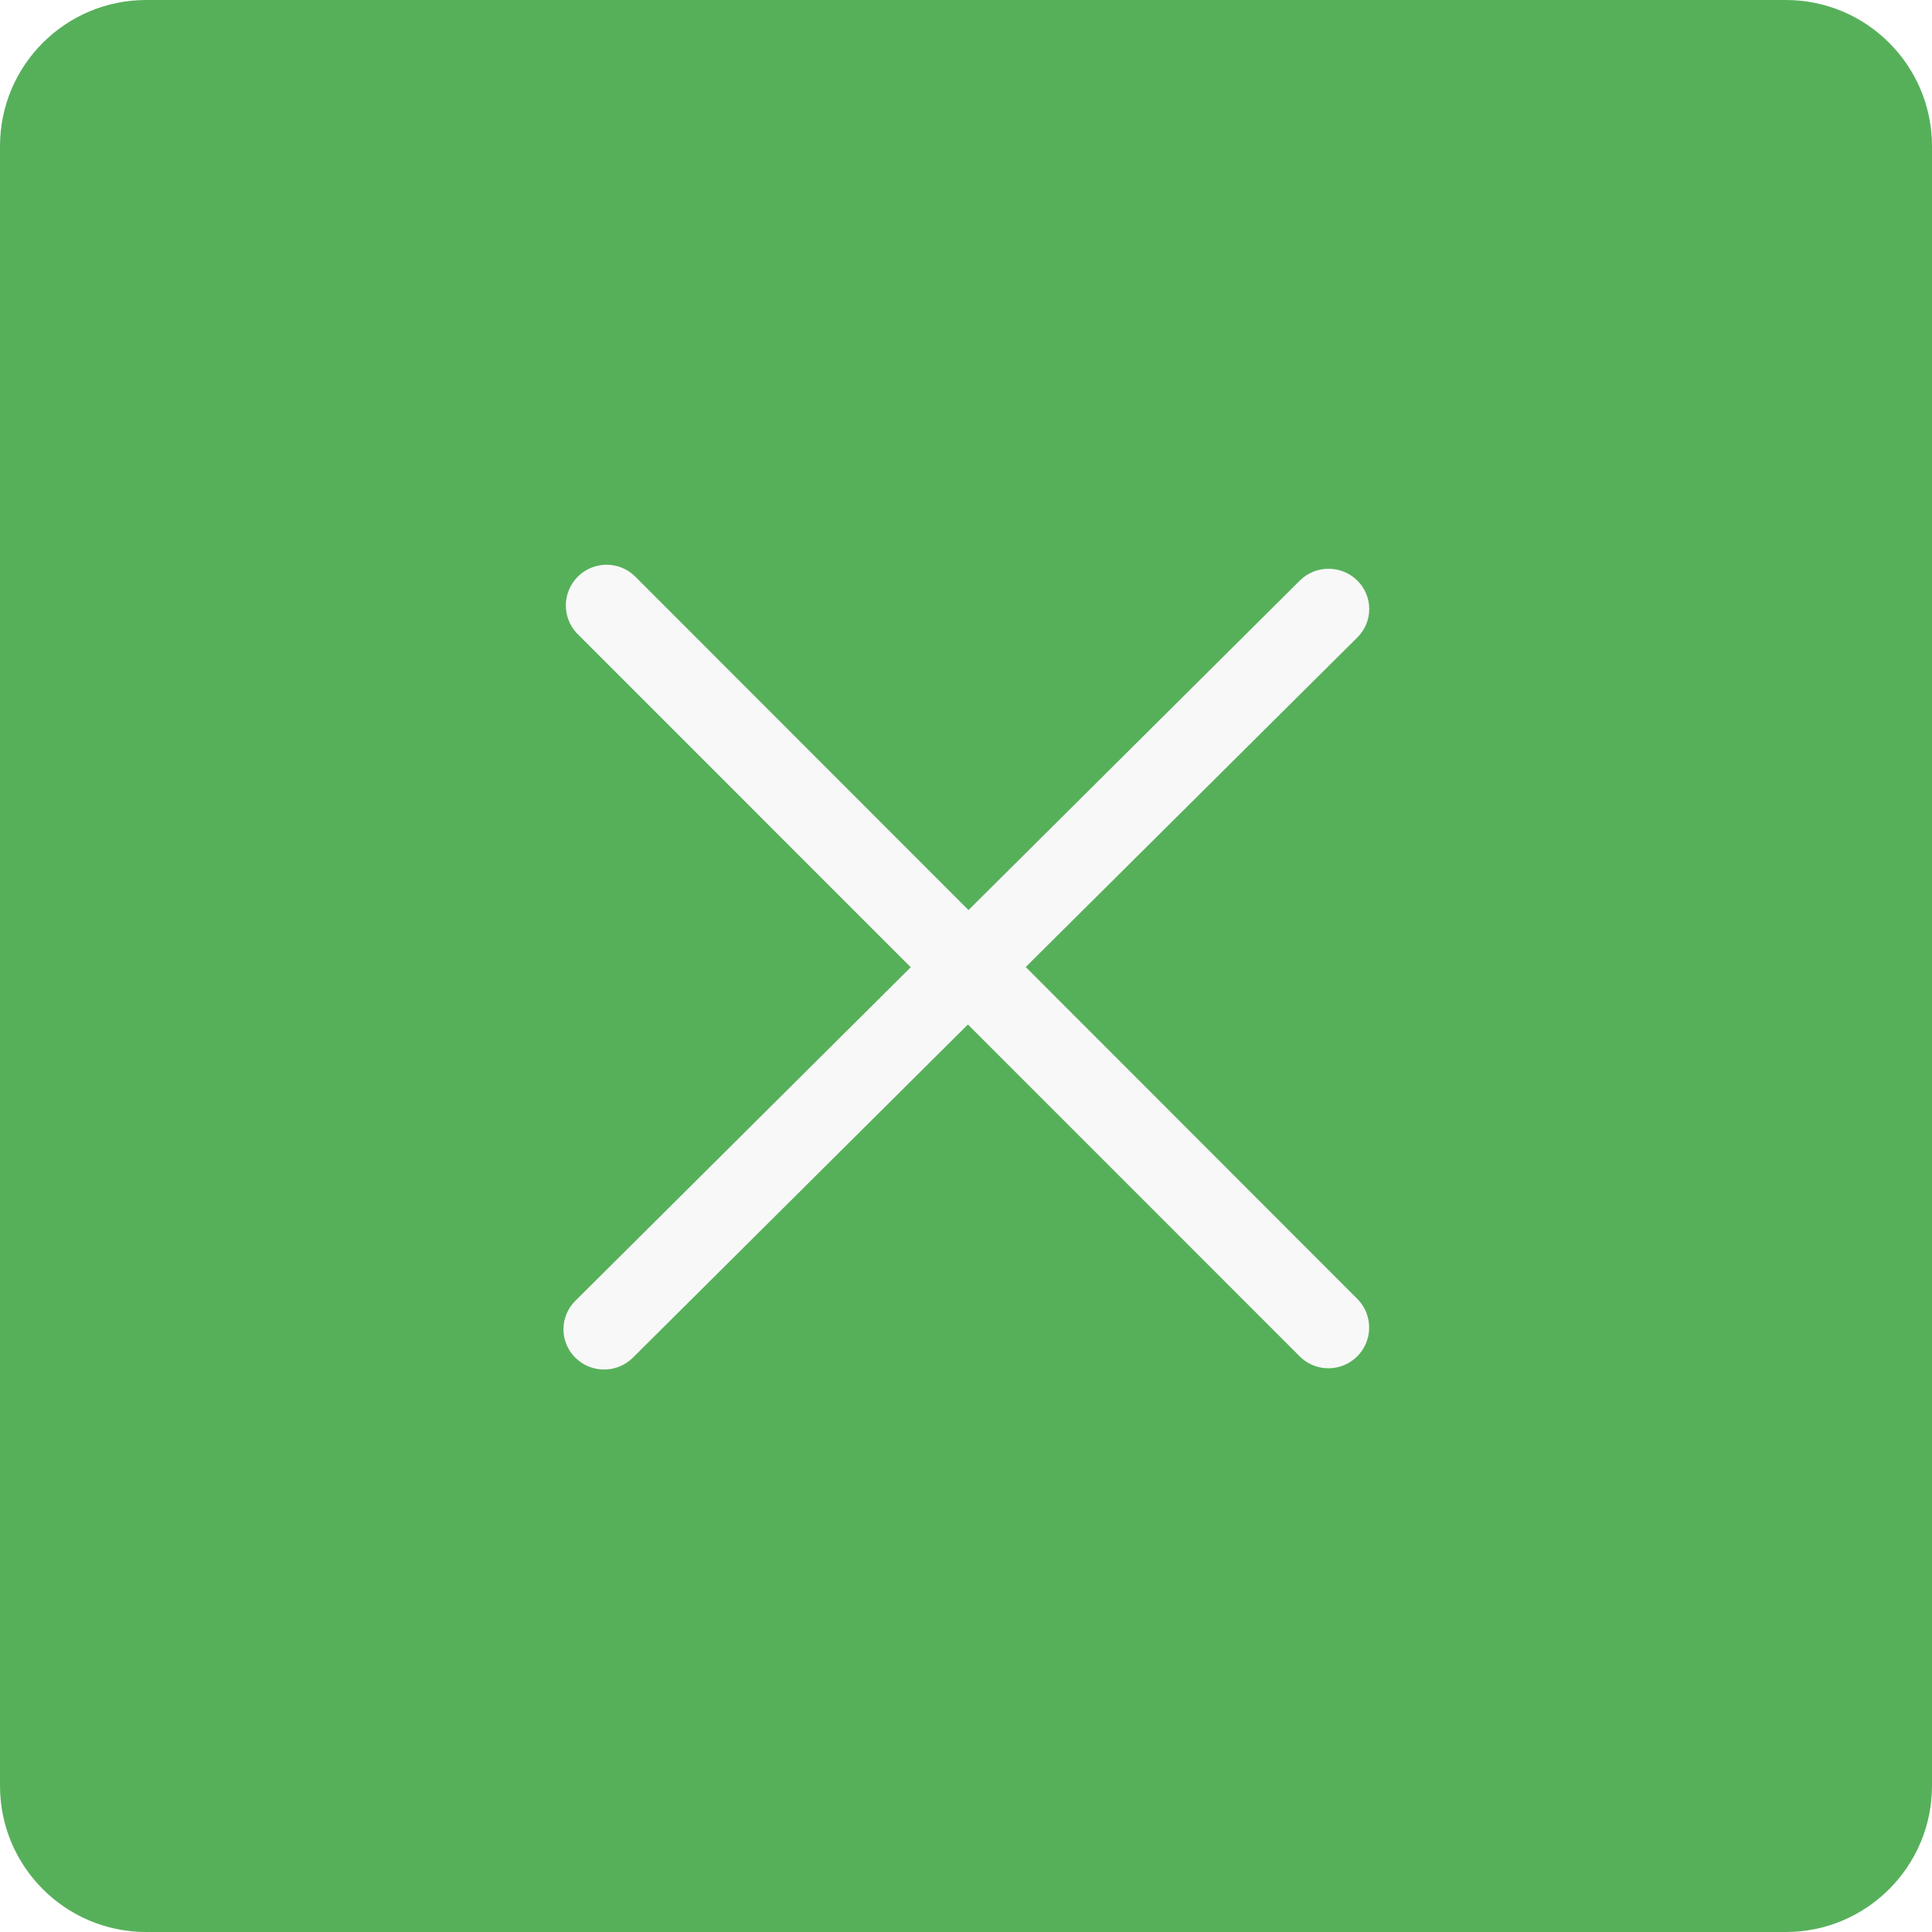
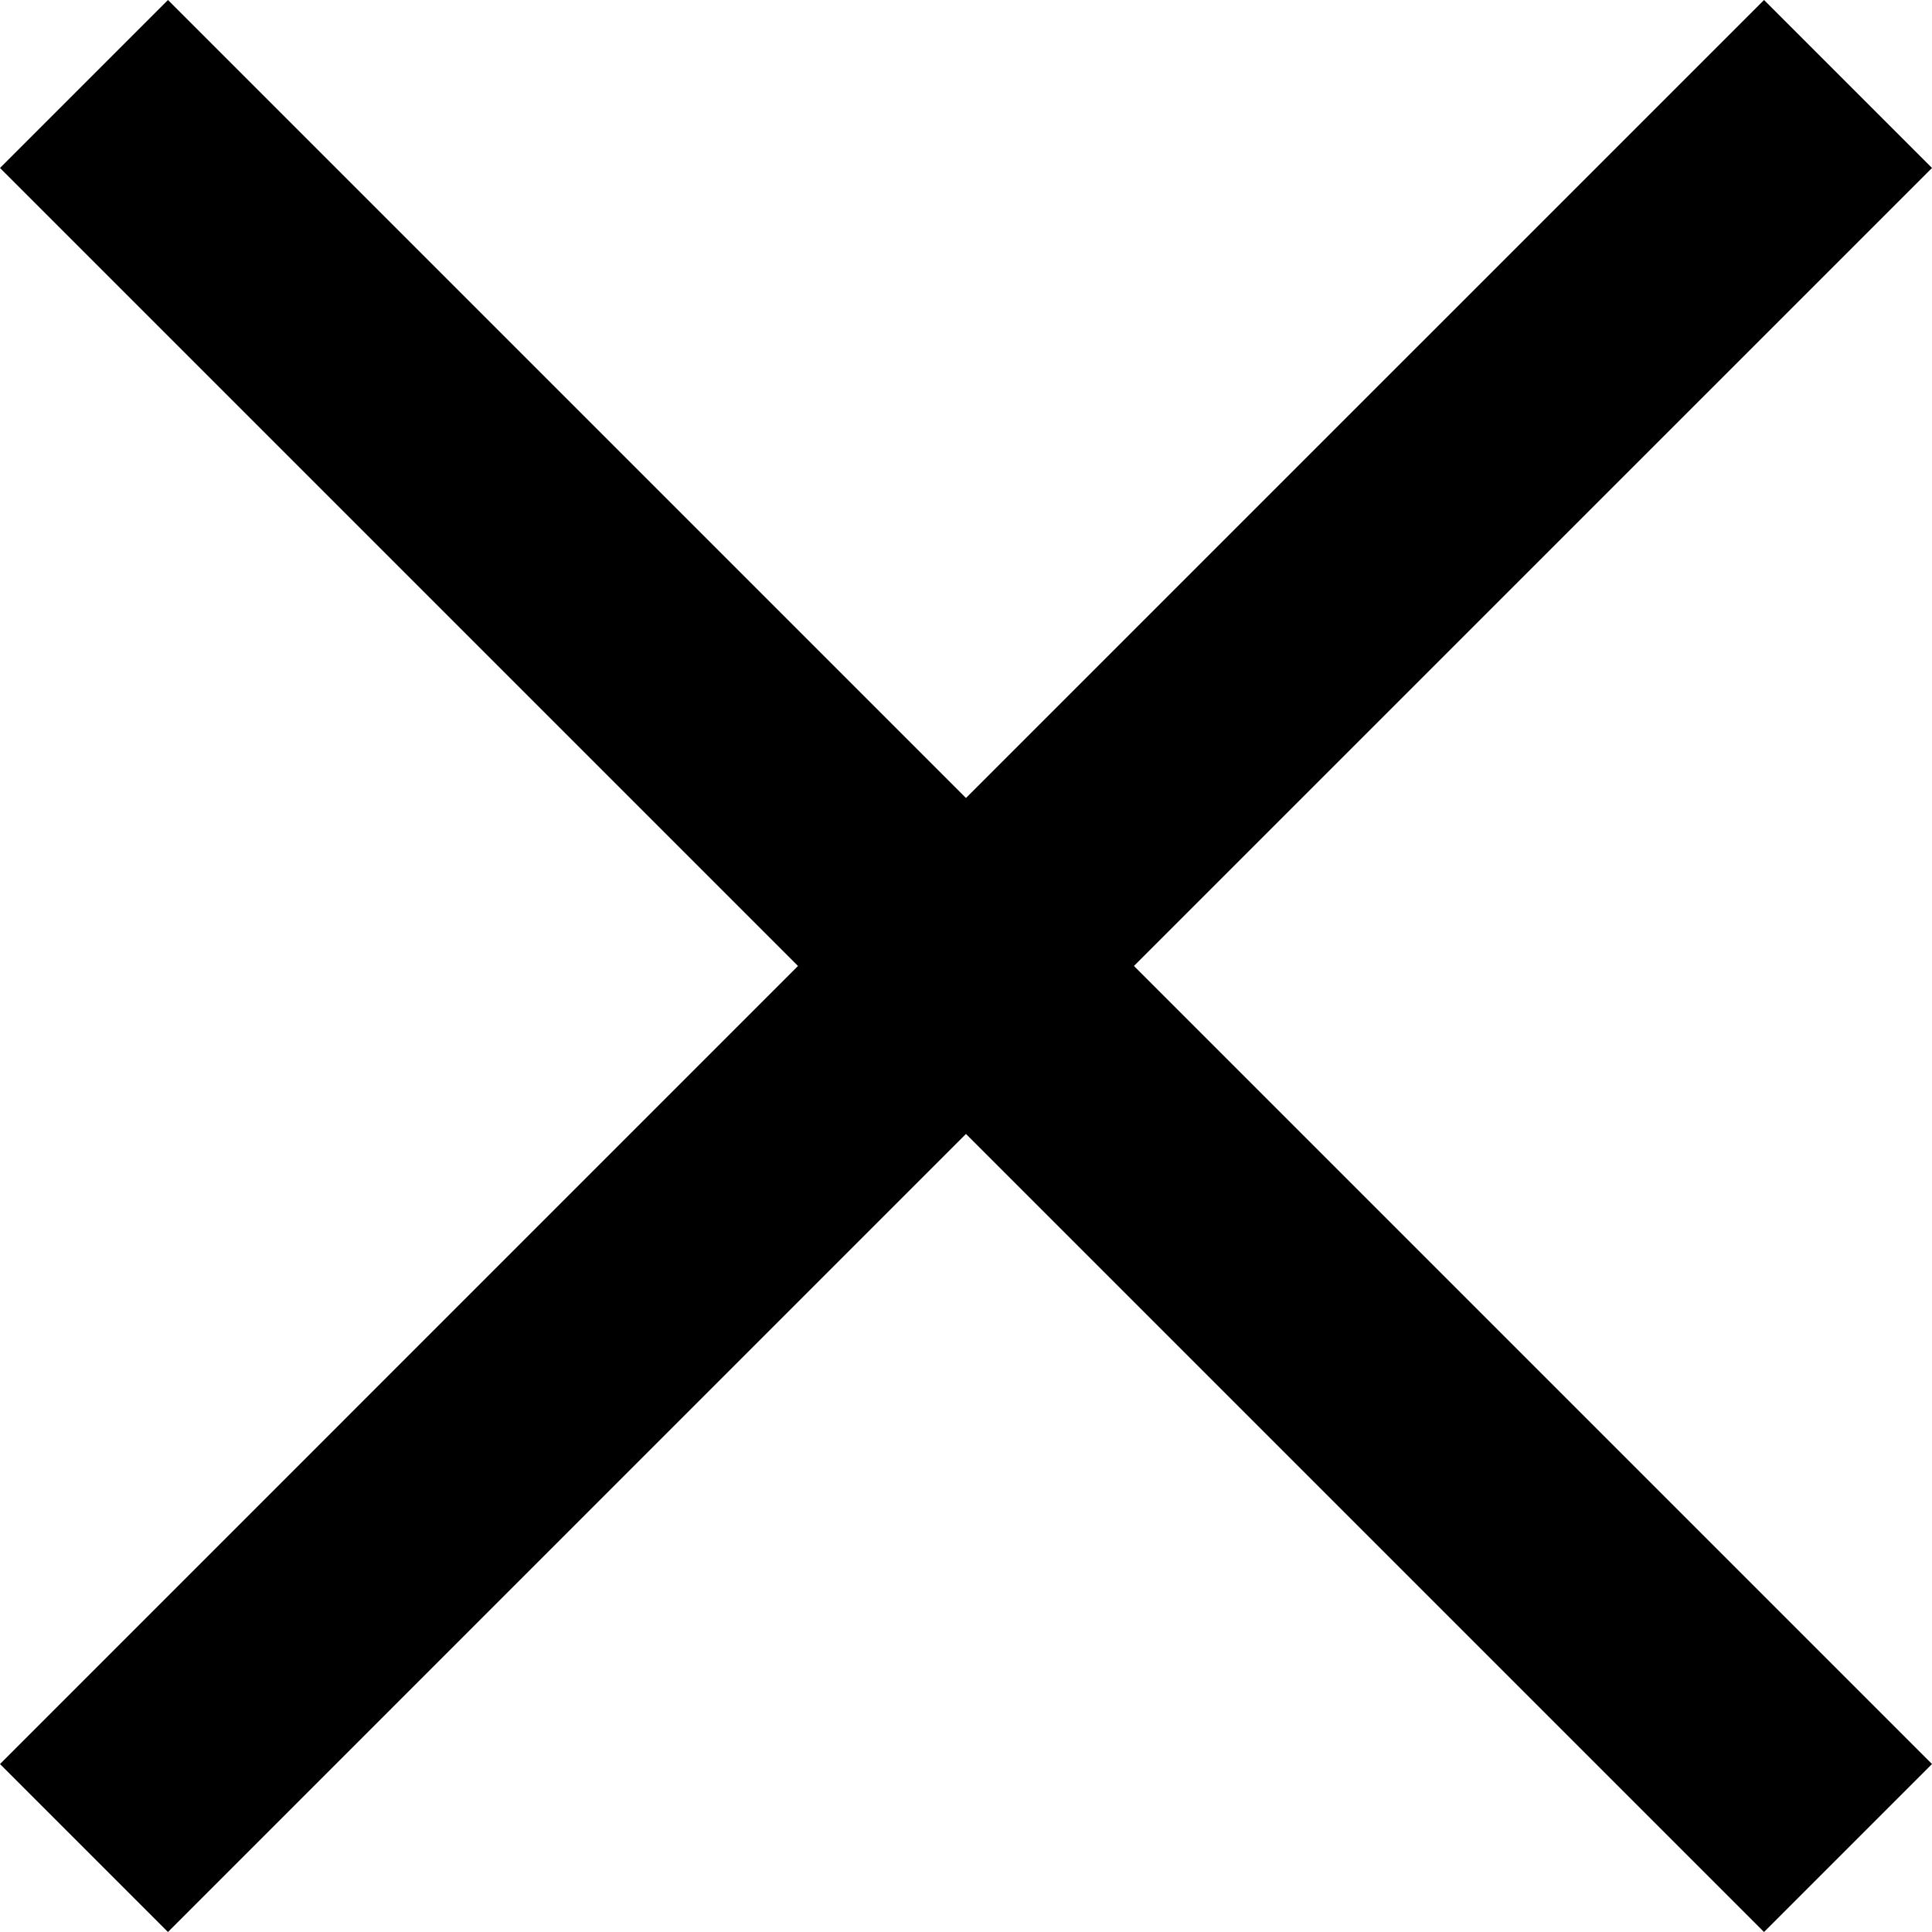
- <svg xmlns="http://www.w3.org/2000/svg" viewBox="0 0 26.43 26.43">
-   <defs>
-     <style>
-       .cls-1, .cls-4 {
-         fill: #56b05a;
-       }
- 
-       .cls-2 {
-         fill: #f8f8f8;
-       }
- 
-       .cls-3, .cls-4 {
-         stroke: none;
-       }
-     </style>
-   </defs>
-   <g id="Group_531" data-name="Group 531" transform="translate(-1878.5 -26.57)">
-     <g id="Path_345" data-name="Path 345" class="cls-1" transform="translate(1878.5 26.57)">
-       <path class="cls-3" d="M 24.43 25.93 L 2 25.93 C 1.173 25.93 0.5 25.257 0.5 24.43 L 0.5 2 C 0.5 1.173 1.173 0.5 2 0.5 L 24.43 0.5 C 25.257 0.5 25.93 1.173 25.93 2 L 25.93 24.43 C 25.93 25.257 25.257 25.93 24.43 25.93 Z" />
-       <path class="cls-4" d="M 2 1 C 1.449 1 1 1.449 1 2 L 1 24.43 C 1 24.981 1.449 25.43 2 25.43 L 24.43 25.43 C 24.981 25.43 25.43 24.981 25.43 24.43 L 25.43 2 C 25.43 1.449 24.981 1 24.43 1 L 2 1 M 2 3.814697265625e-06 L 24.43 3.814697265625e-06 C 25.534 3.814697265625e-06 26.43 0.895 26.43 2 L 26.43 24.43 C 26.43 25.534 25.534 26.43 24.43 26.43 L 2 26.43 C 0.895 26.43 3.814697265625e-06 25.534 3.814697265625e-06 24.43 L 3.814697265625e-06 2 C 3.814697265625e-06 0.895 0.895 3.814697265625e-06 2 3.814697265625e-06 Z" />
-     </g>
-     <path id="if_Close_1031533" class="cls-2" d="M12.3,11.508,16.836,7a.546.546,0,0,0,0-.779.559.559,0,0,0-.786,0l-4.533,4.508L6.942,6.151a.557.557,0,0,0-.786.788l4.571,4.572L6.139,16.074a.547.547,0,0,0,0,.779.559.559,0,0,0,.786,0l4.584-4.559,4.556,4.557a.557.557,0,0,0,.786-.788Z" transform="translate(1880.232 28.291)" />
-   </g>
+ <svg xmlns="http://www.w3.org/2000/svg" viewBox="0 0 28.869 28.868">
+   <path id="multiply" d="M28.869,2.51,26.359,0,14.434,11.924,2.51,0,0,2.51,11.924,14.434,0,26.359l2.51,2.51L14.434,16.944,26.359,28.869l2.51-2.51L16.944,14.434Z" />
</svg>
